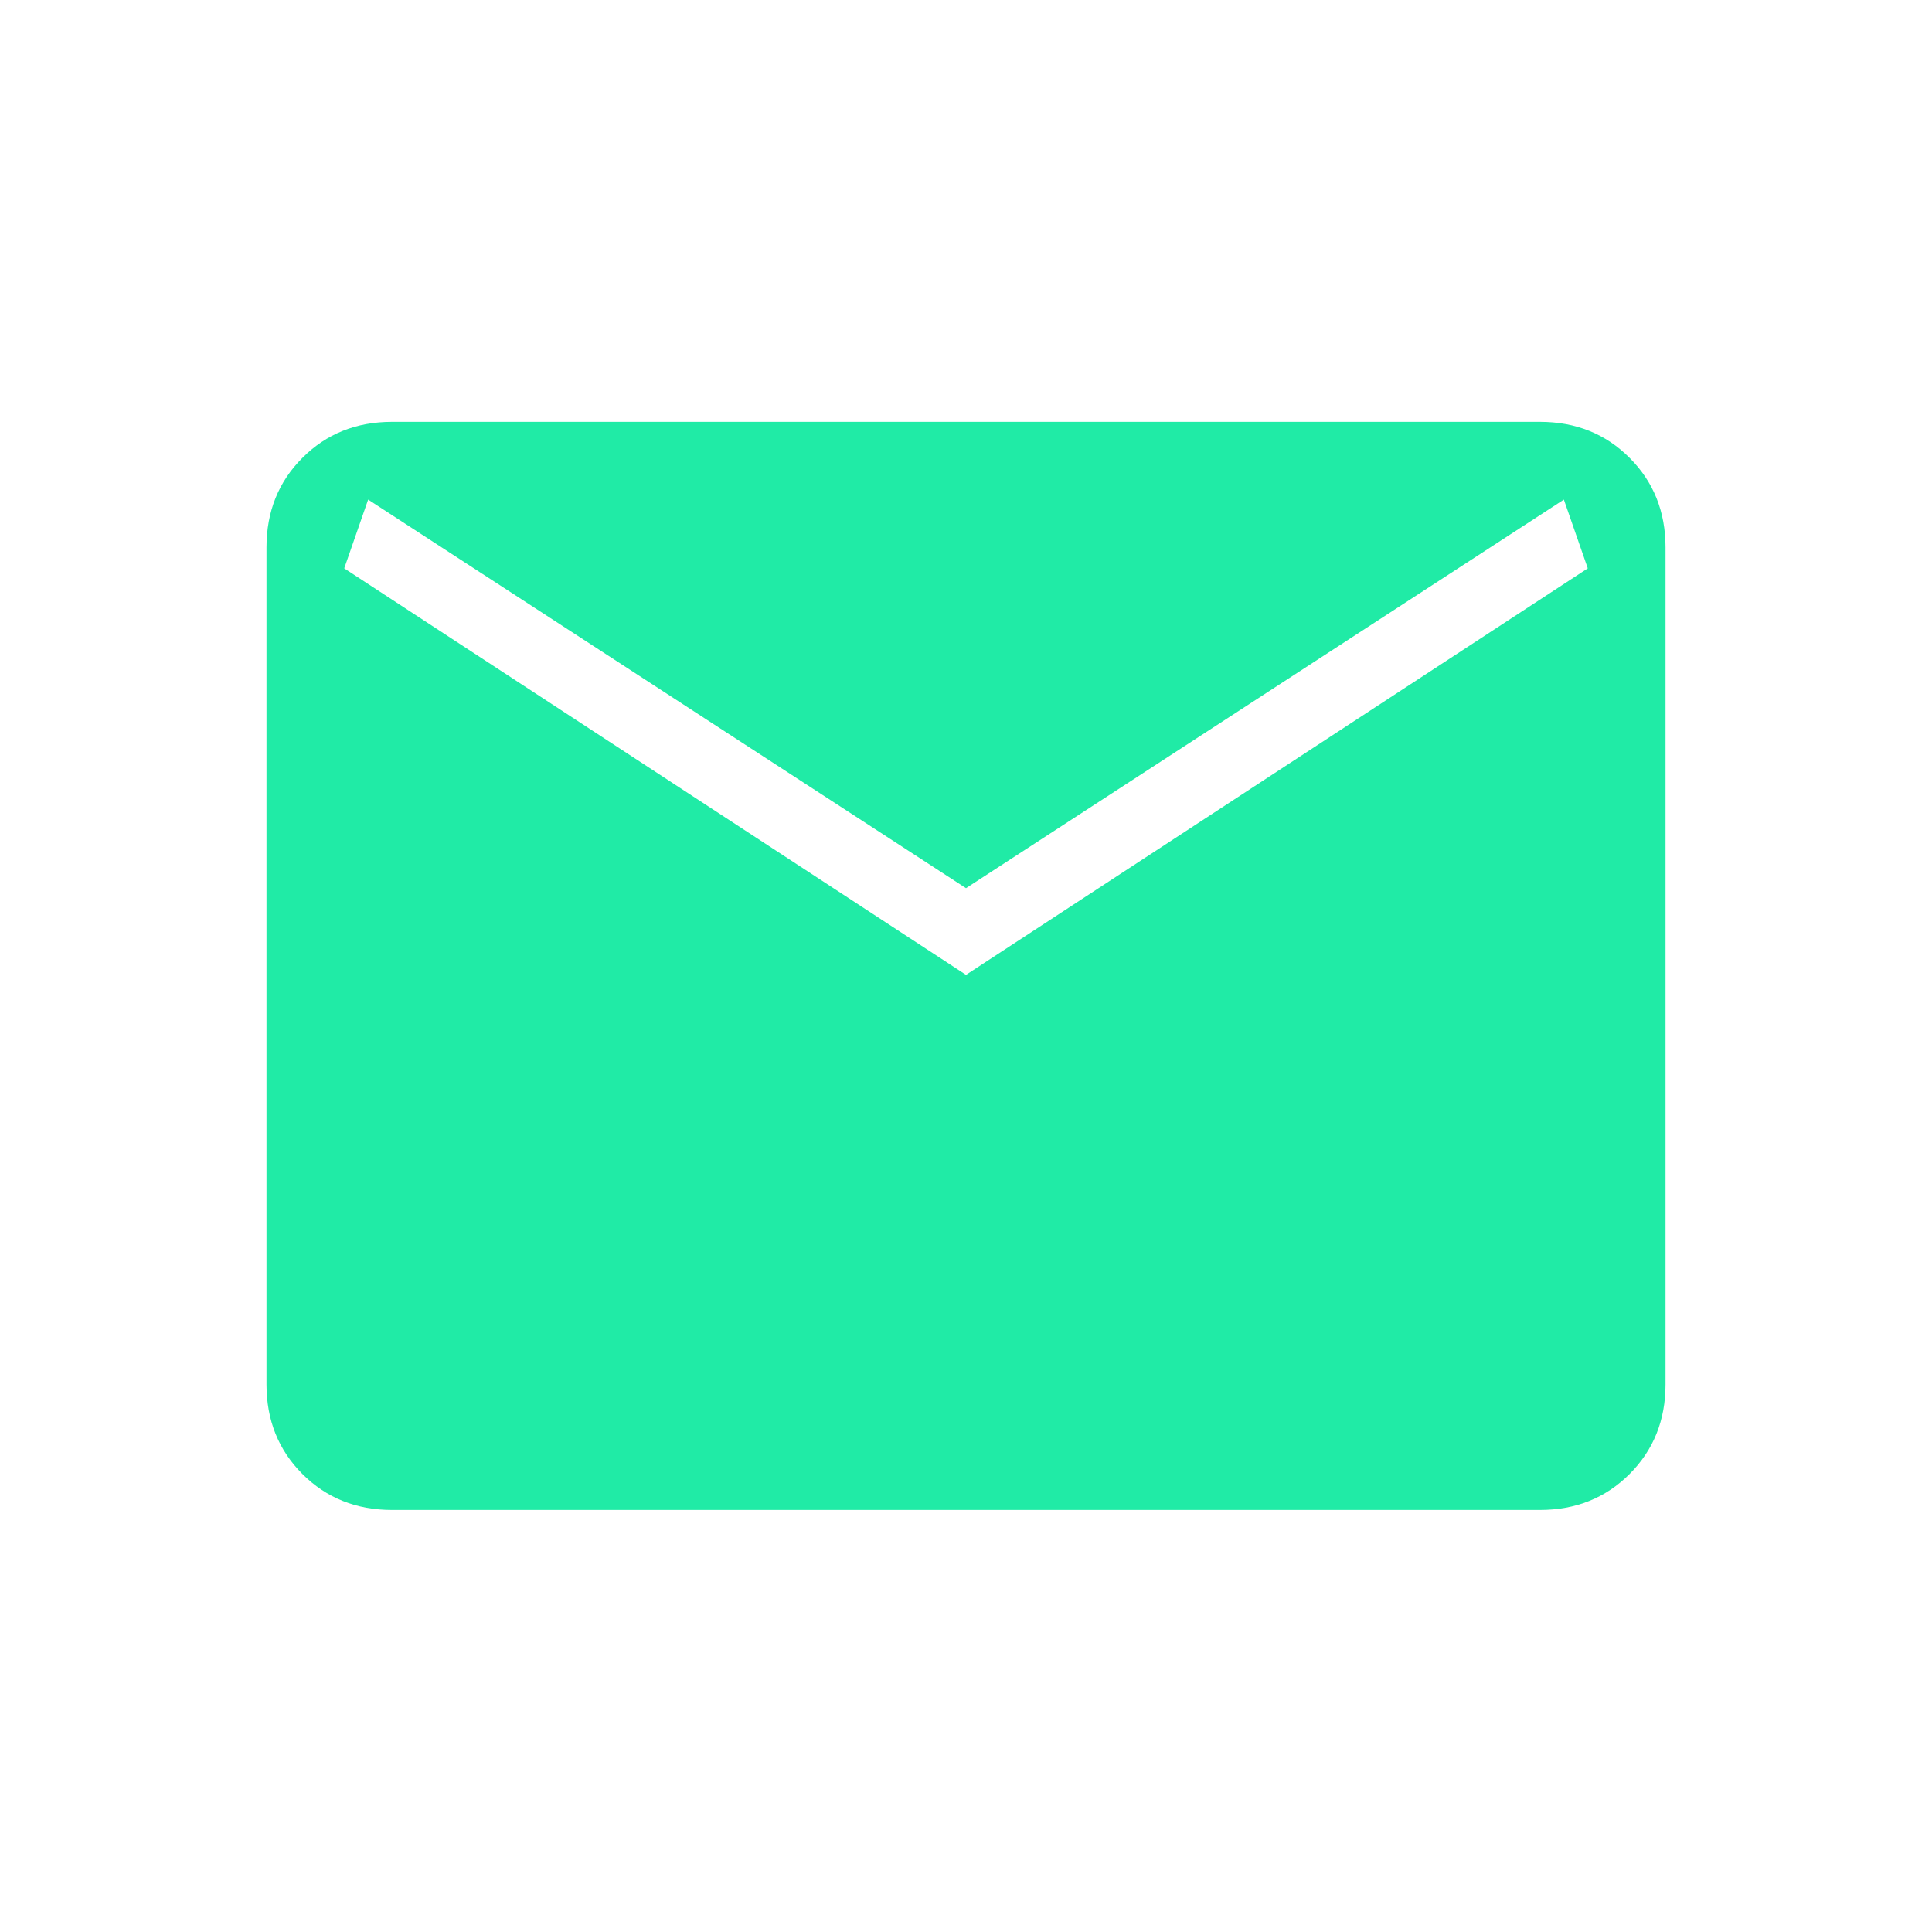
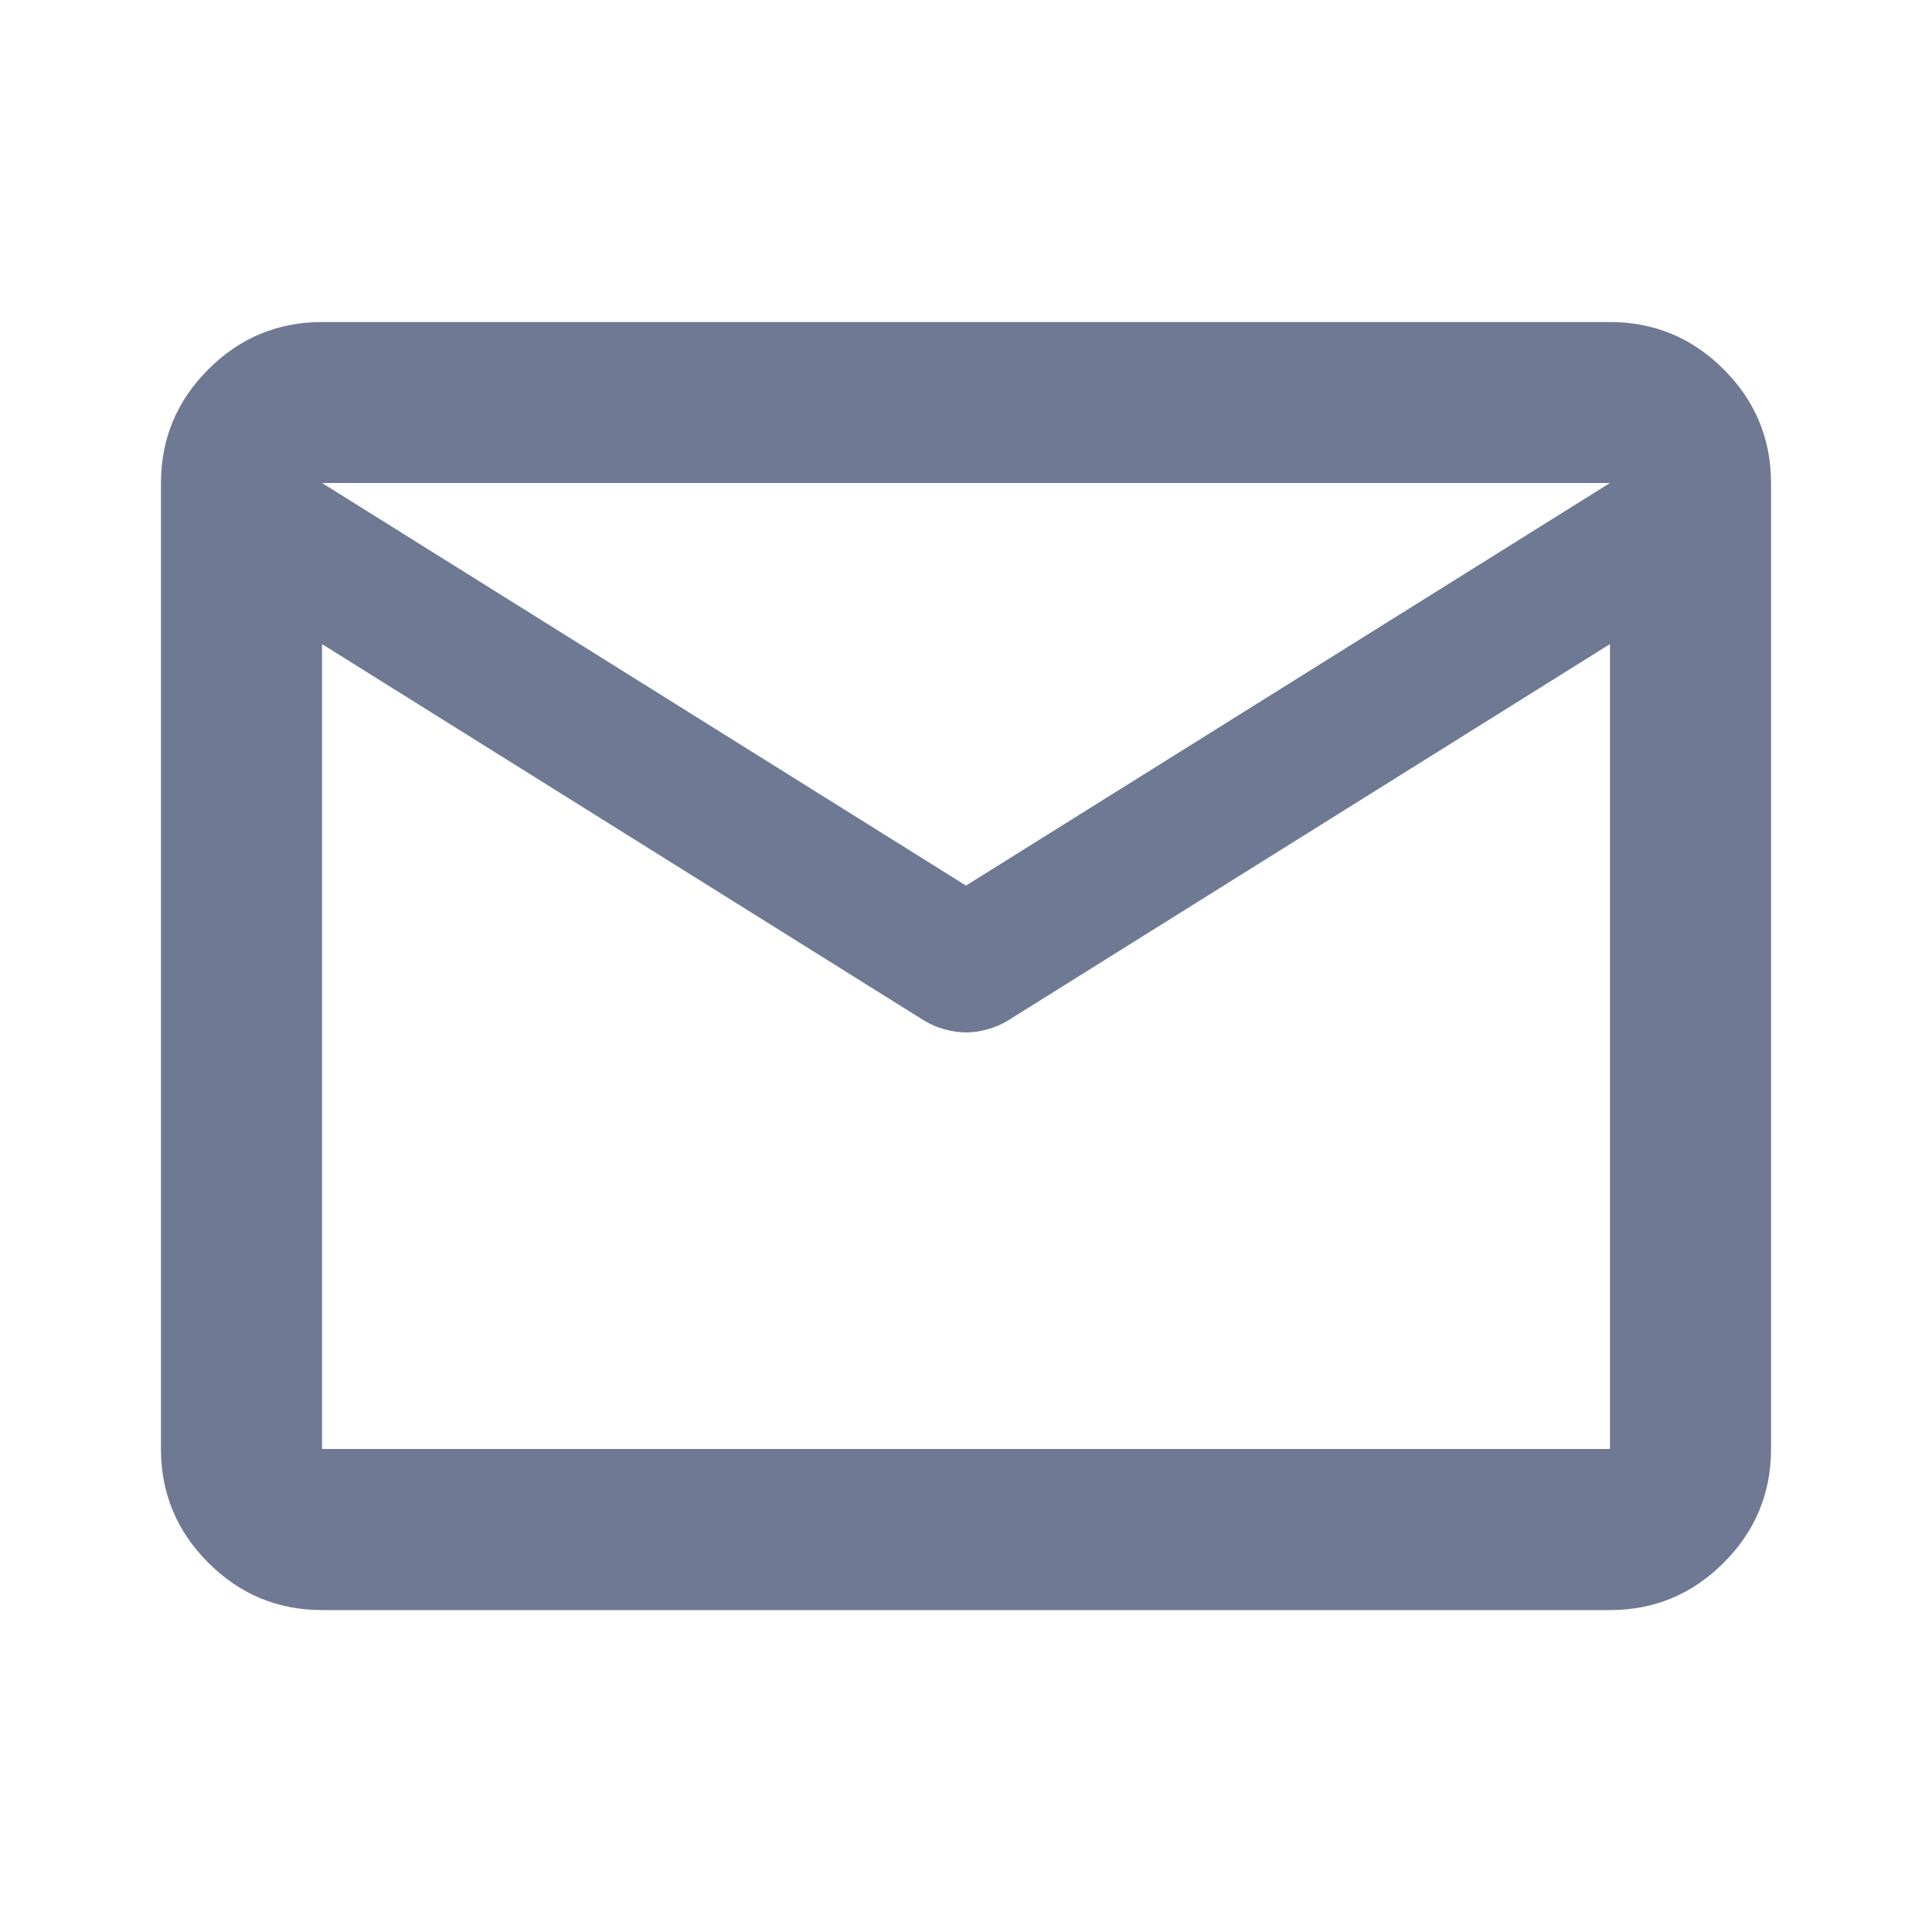
- <svg xmlns="http://www.w3.org/2000/svg" width="29" height="29" viewBox="0 0 29 29" fill="none">
-   <mask id="mask0_1232_325" style="mask-type:alpha" maskUnits="userSpaceOnUse" x="0" y="0" width="29" height="29">
-     <rect x="0.5" y="0.5" width="28" height="28" fill="#CFD2DB" />
+ <svg xmlns="http://www.w3.org/2000/svg" width="16" height="16" viewBox="0 0 16 16" fill="none">
+   <mask id="mask0_2928_987" style="mask-type:alpha" maskUnits="userSpaceOnUse" x="0" y="0" width="16" height="16">
+     <rect width="16" height="16" fill="#D9D9D9" />
  </mask>
-   <g mask="url(#mask0_1232_325)">
-     <path d="M5.885 22.665C5.348 22.665 4.899 22.485 4.54 22.126C4.18 21.766 4 21.318 4 20.781V8.217C4 7.68 4.18 7.231 4.54 6.872C4.899 6.512 5.348 6.332 5.885 6.332H23.115C23.652 6.332 24.101 6.512 24.46 6.872C24.82 7.231 25 7.68 25 8.217V20.781C25 21.318 24.82 21.766 24.46 22.126C24.101 22.485 23.652 22.665 23.115 22.665H5.885ZM14.5 14.633L23.833 8.531L23.474 7.499L14.5 13.332L5.526 7.499L5.167 8.531L14.5 14.633Z" fill="#20EBA6" />
+   <g mask="url(#mask0_2928_987)">
+     <path d="M2.667 13.334C2.3 13.334 1.986 13.203 1.725 12.942C1.464 12.681 1.333 12.367 1.333 12V4C1.333 3.634 1.464 3.32 1.725 3.059C1.986 2.798 2.3 2.667 2.667 2.667H13.333C13.7 2.667 14.014 2.798 14.275 3.059C14.536 3.32 14.667 3.634 14.667 4V12C14.667 12.367 14.536 12.681 14.275 12.942C14.014 13.203 13.7 13.334 13.333 13.334H2.667ZM13.333 5.334L8.35 8.45C8.294 8.484 8.236 8.509 8.175 8.525C8.114 8.542 8.056 8.55 8 8.55C7.944 8.55 7.886 8.542 7.825 8.525C7.764 8.509 7.706 8.484 7.65 8.45L2.667 5.334V12H13.333V5.334ZM8 7.334L13.333 4H2.667L8 7.334ZM2.667 5.5V4.517V4.534V4.525V5.5Z" fill="#6F7994" />
  </g>
</svg>
